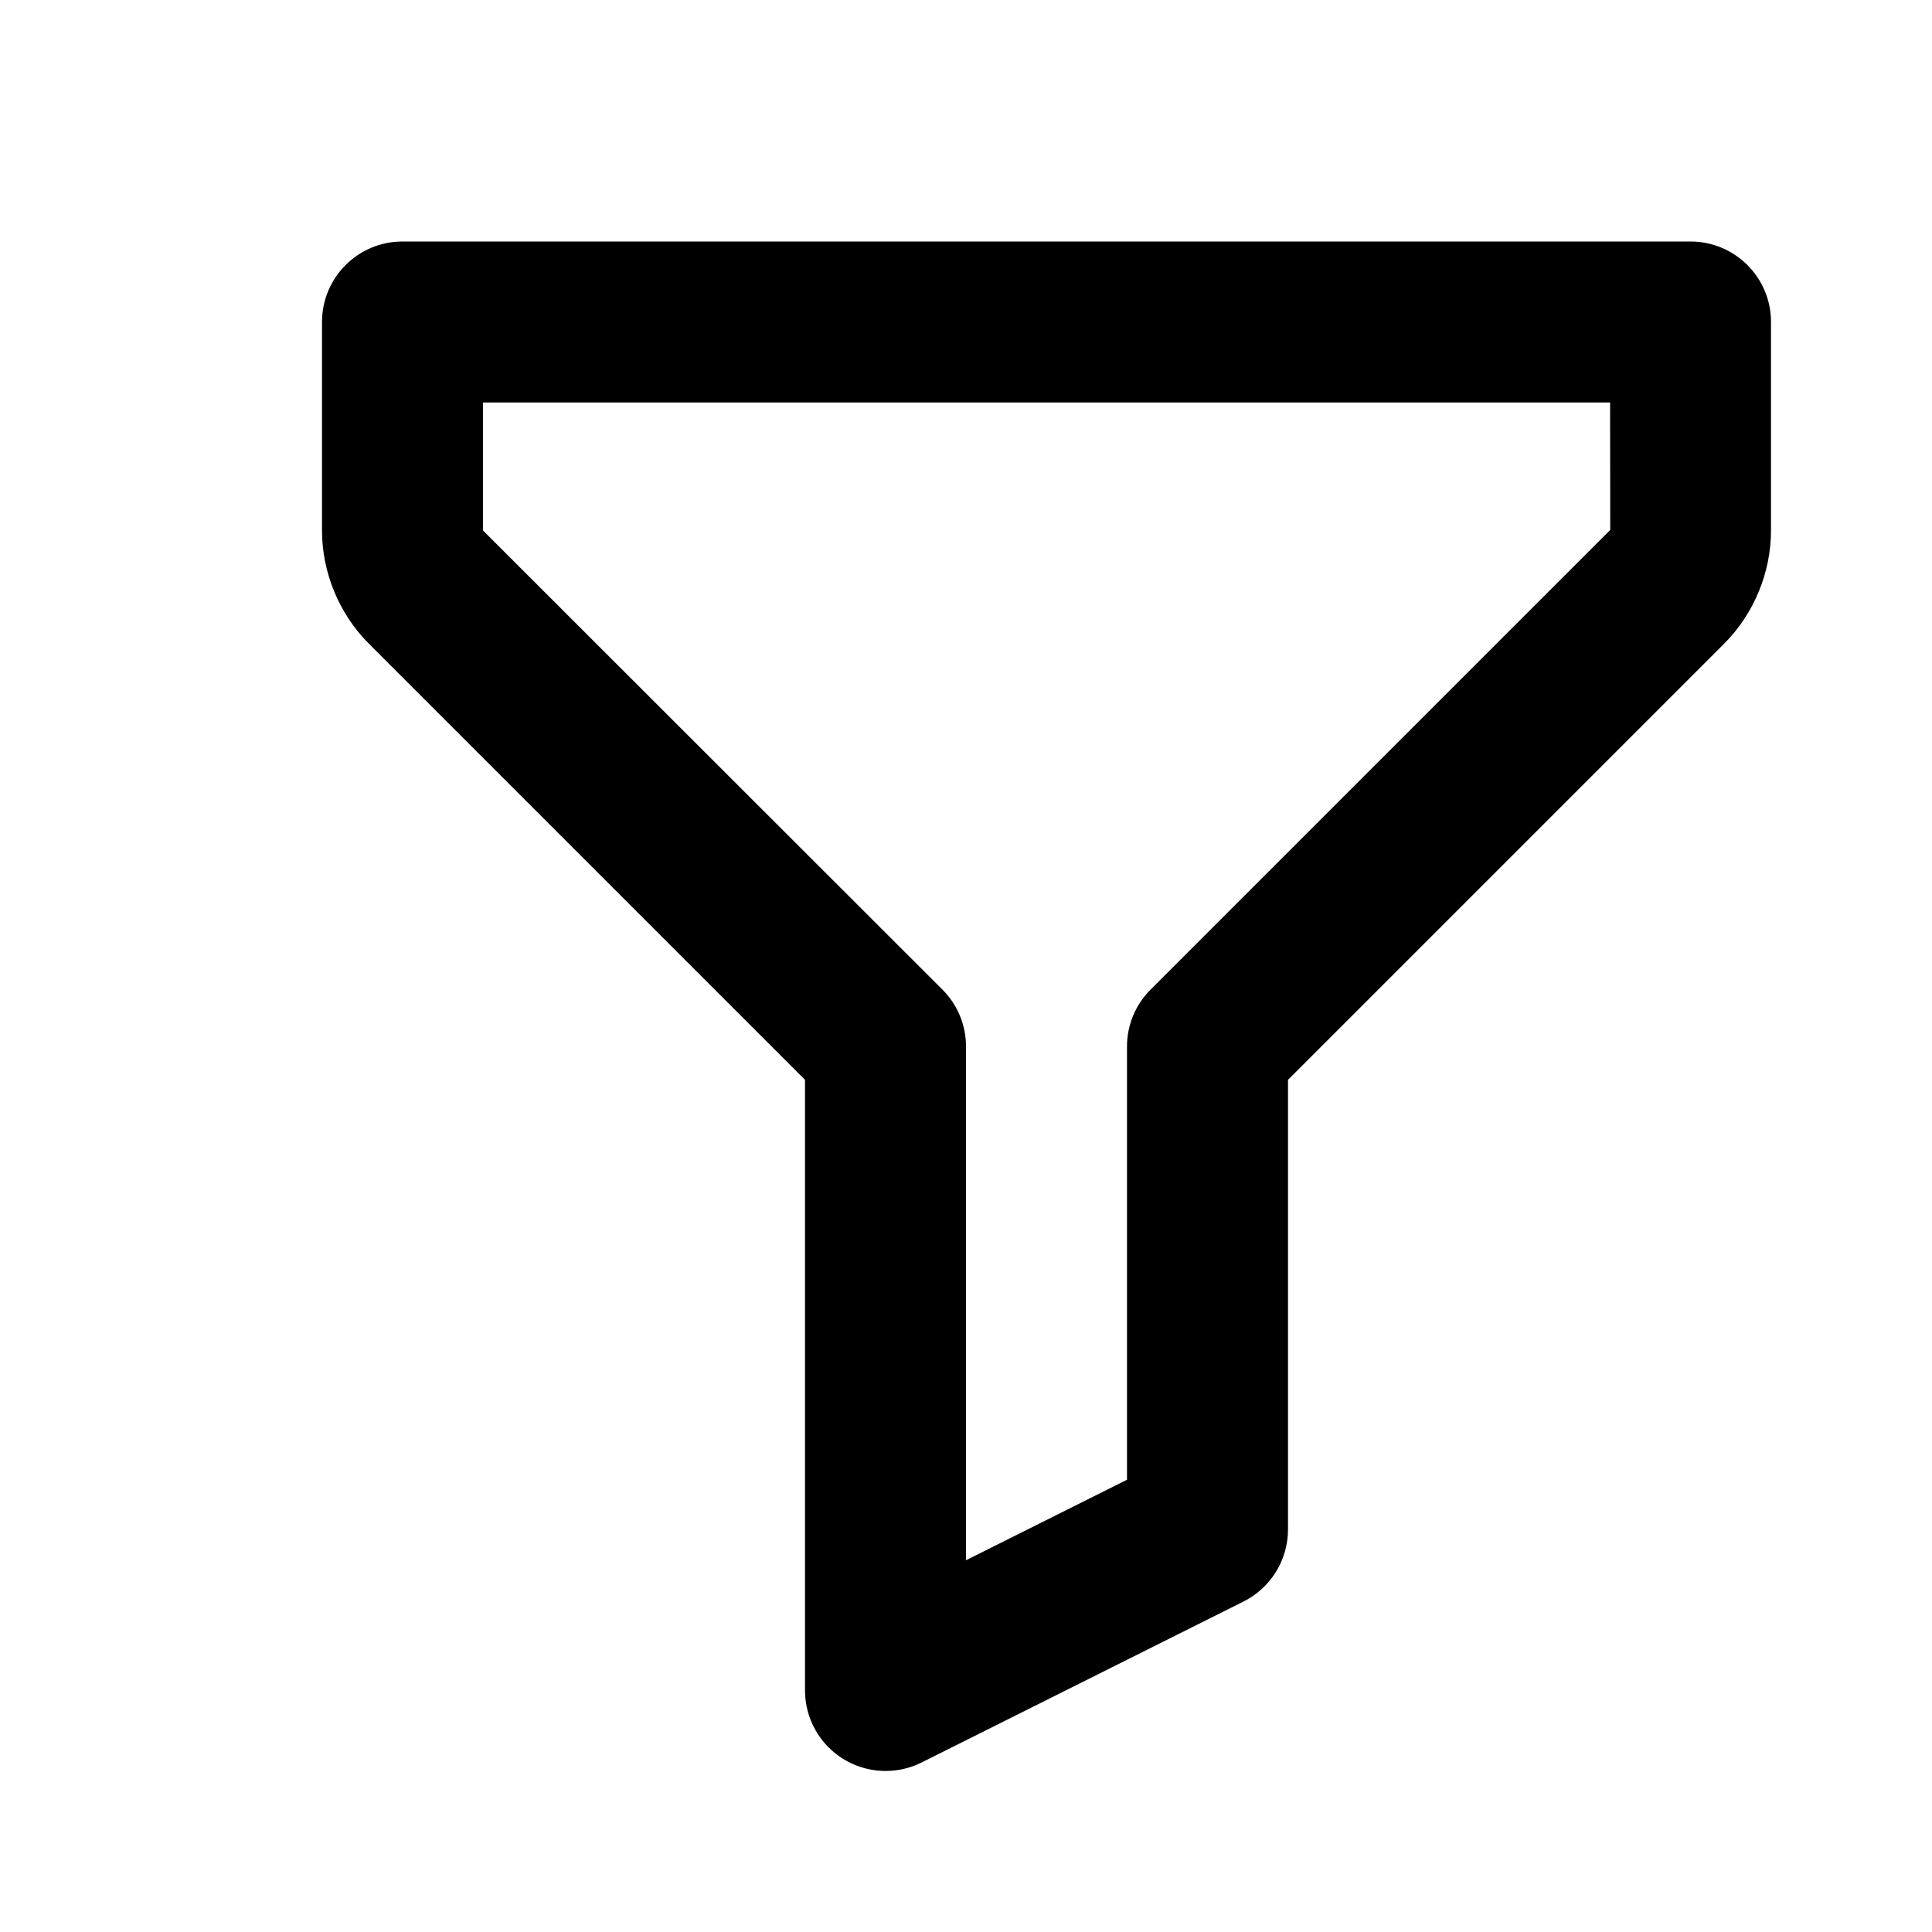
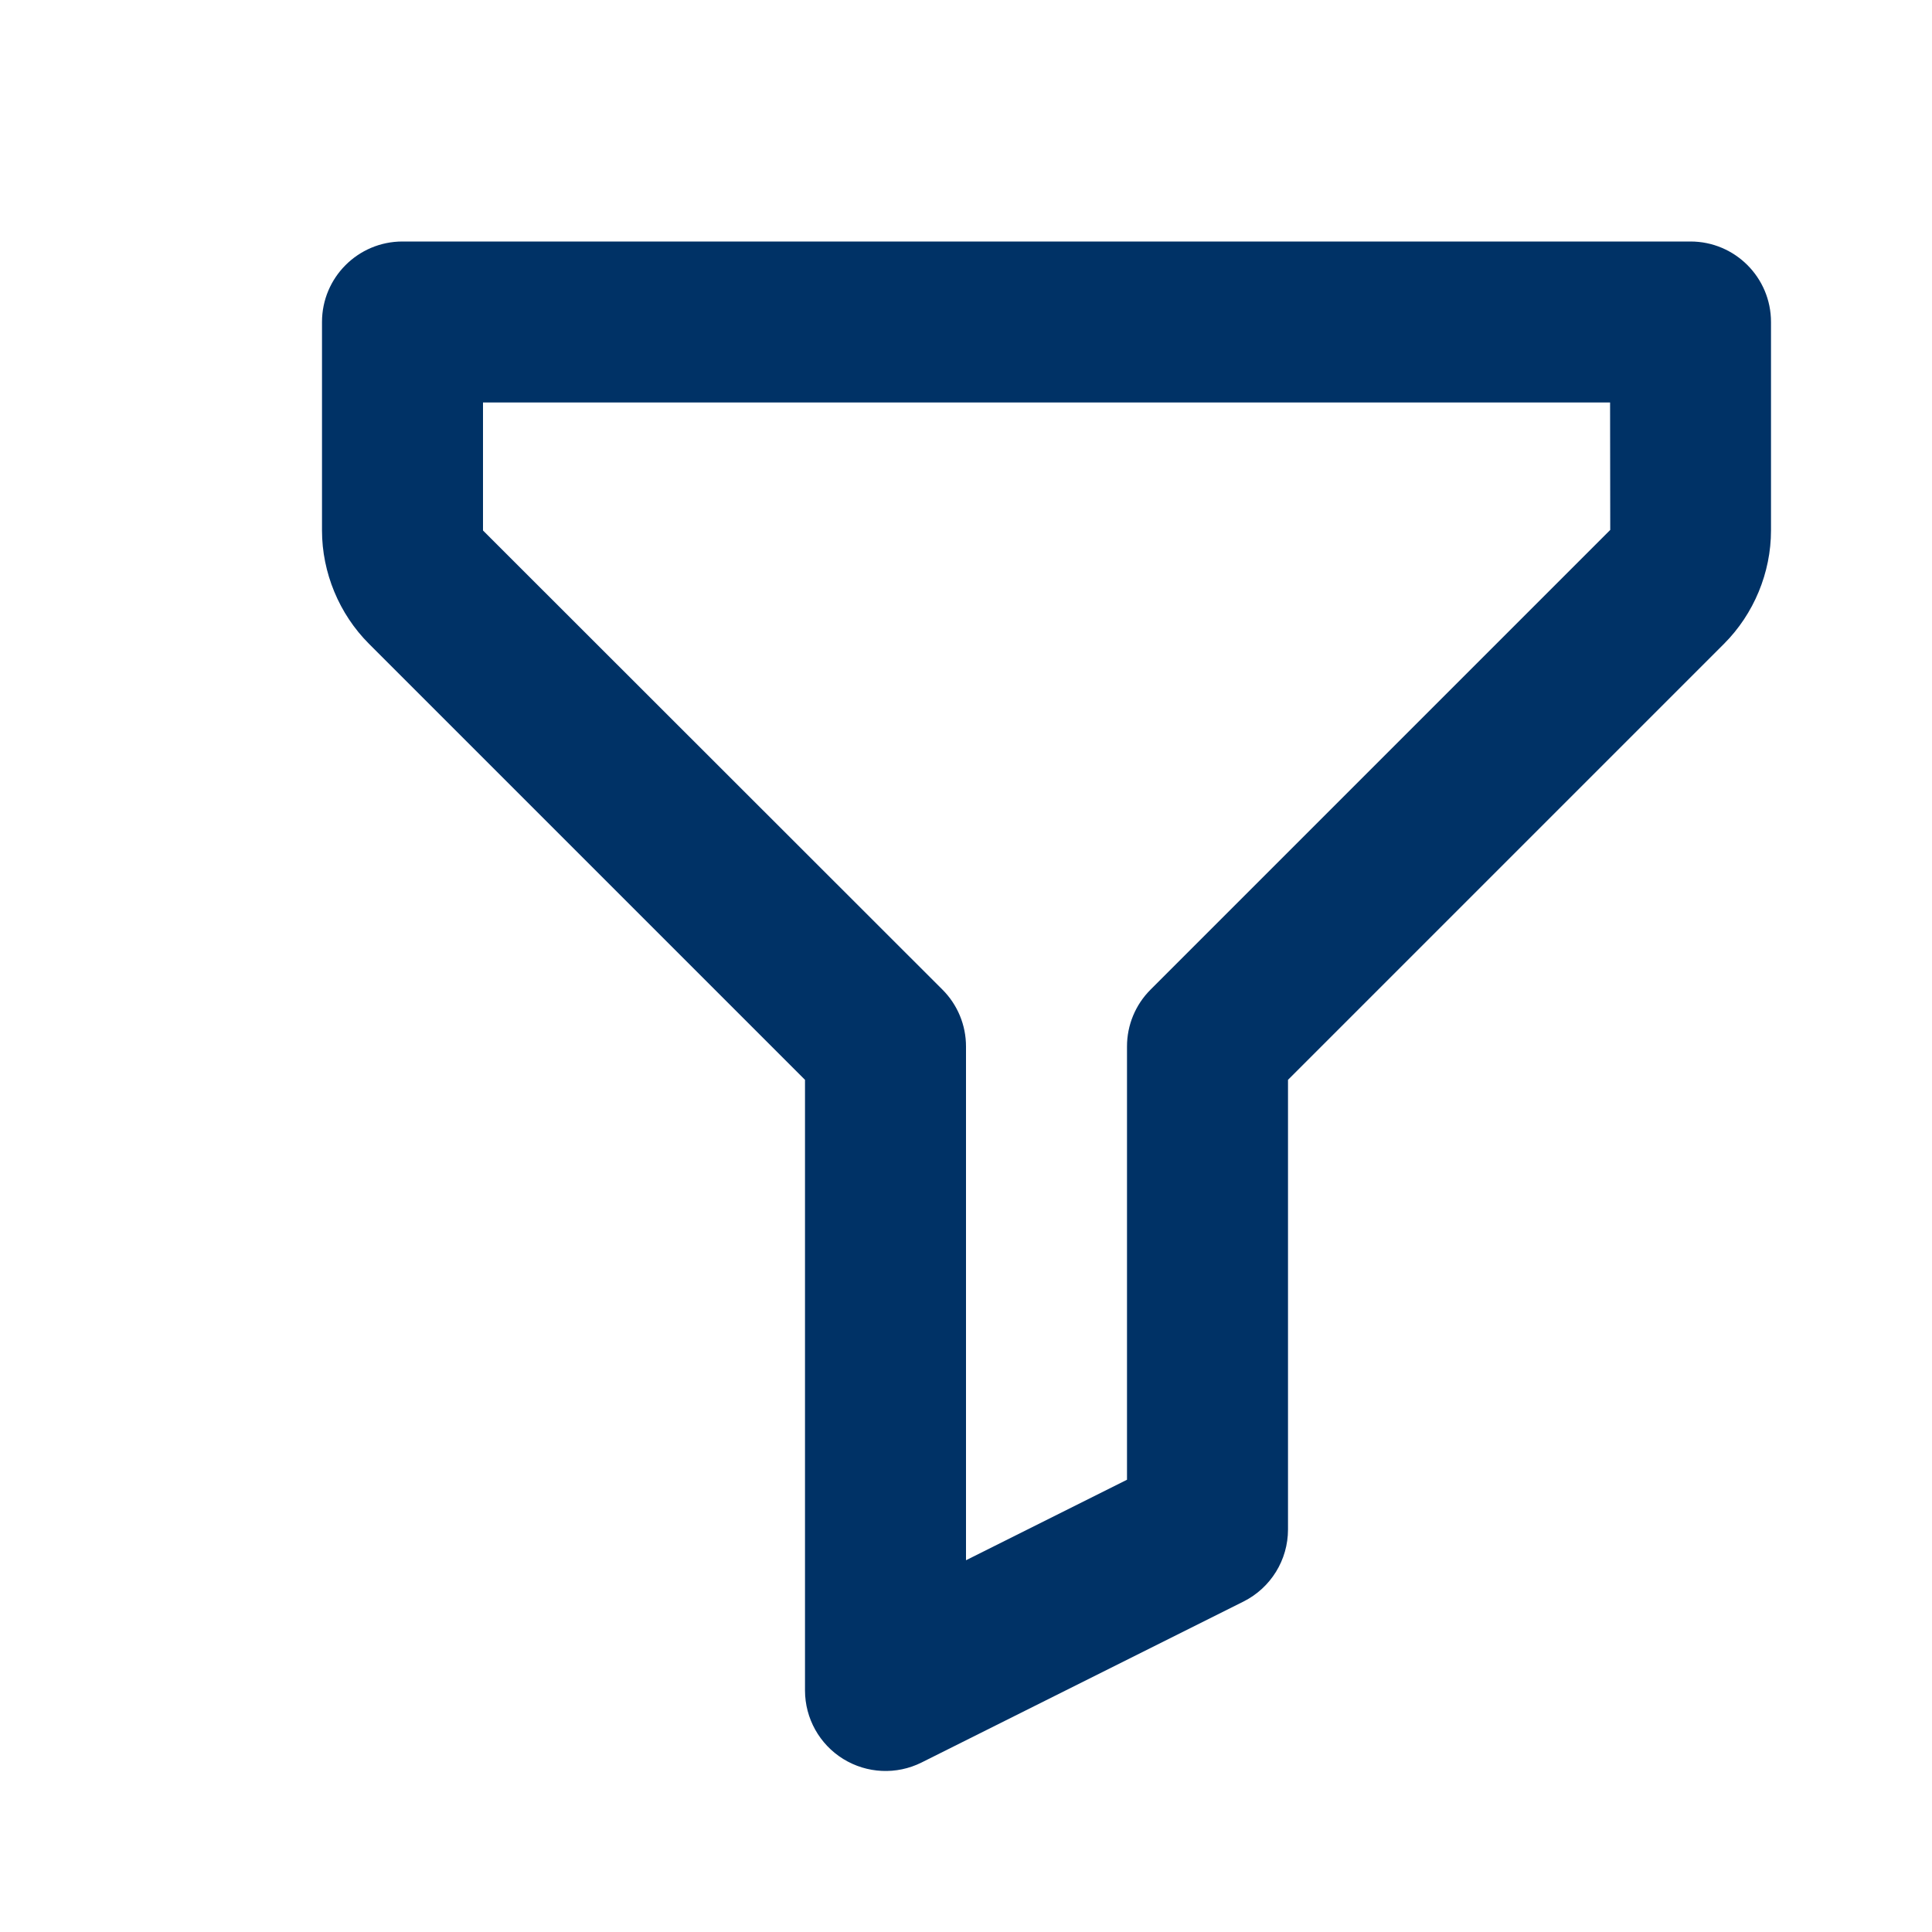
<svg xmlns="http://www.w3.org/2000/svg" width="32" height="32" viewBox="0 0 24 24">
-   <path fill="currentColor" d="M21 3H5a1 1 0 0 0-1 1v2.59c0 .523.213 1.037.583 1.407L10 13.414V21a1.001 1.001 0 0 0 1.447.895l4-2c.339-.17.553-.516.553-.895v-5.586l5.417-5.417c.37-.37.583-.884.583-1.407V4a1 1 0 0 0-1-1zm-6.707 9.293A.996.996 0 0 0 14 13v5.382l-2 1V13a.996.996 0 0 0-.293-.707L6 6.59V5h14.001l.002 1.583l-5.71 5.71z" />
+   <path fill="#003266" d="M21 3H5a1 1 0 0 0-1 1v2.59c0 .523.213 1.037.583 1.407L10 13.414V21a1.001 1.001 0 0 0 1.447.895l4-2c.339-.17.553-.516.553-.895v-5.586l5.417-5.417c.37-.37.583-.884.583-1.407V4a1 1 0 0 0-1-1zm-6.707 9.293A.996.996 0 0 0 14 13v5.382l-2 1V13a.996.996 0 0 0-.293-.707L6 6.59V5h14.001l.002 1.583l-5.71 5.71z" />
</svg>
